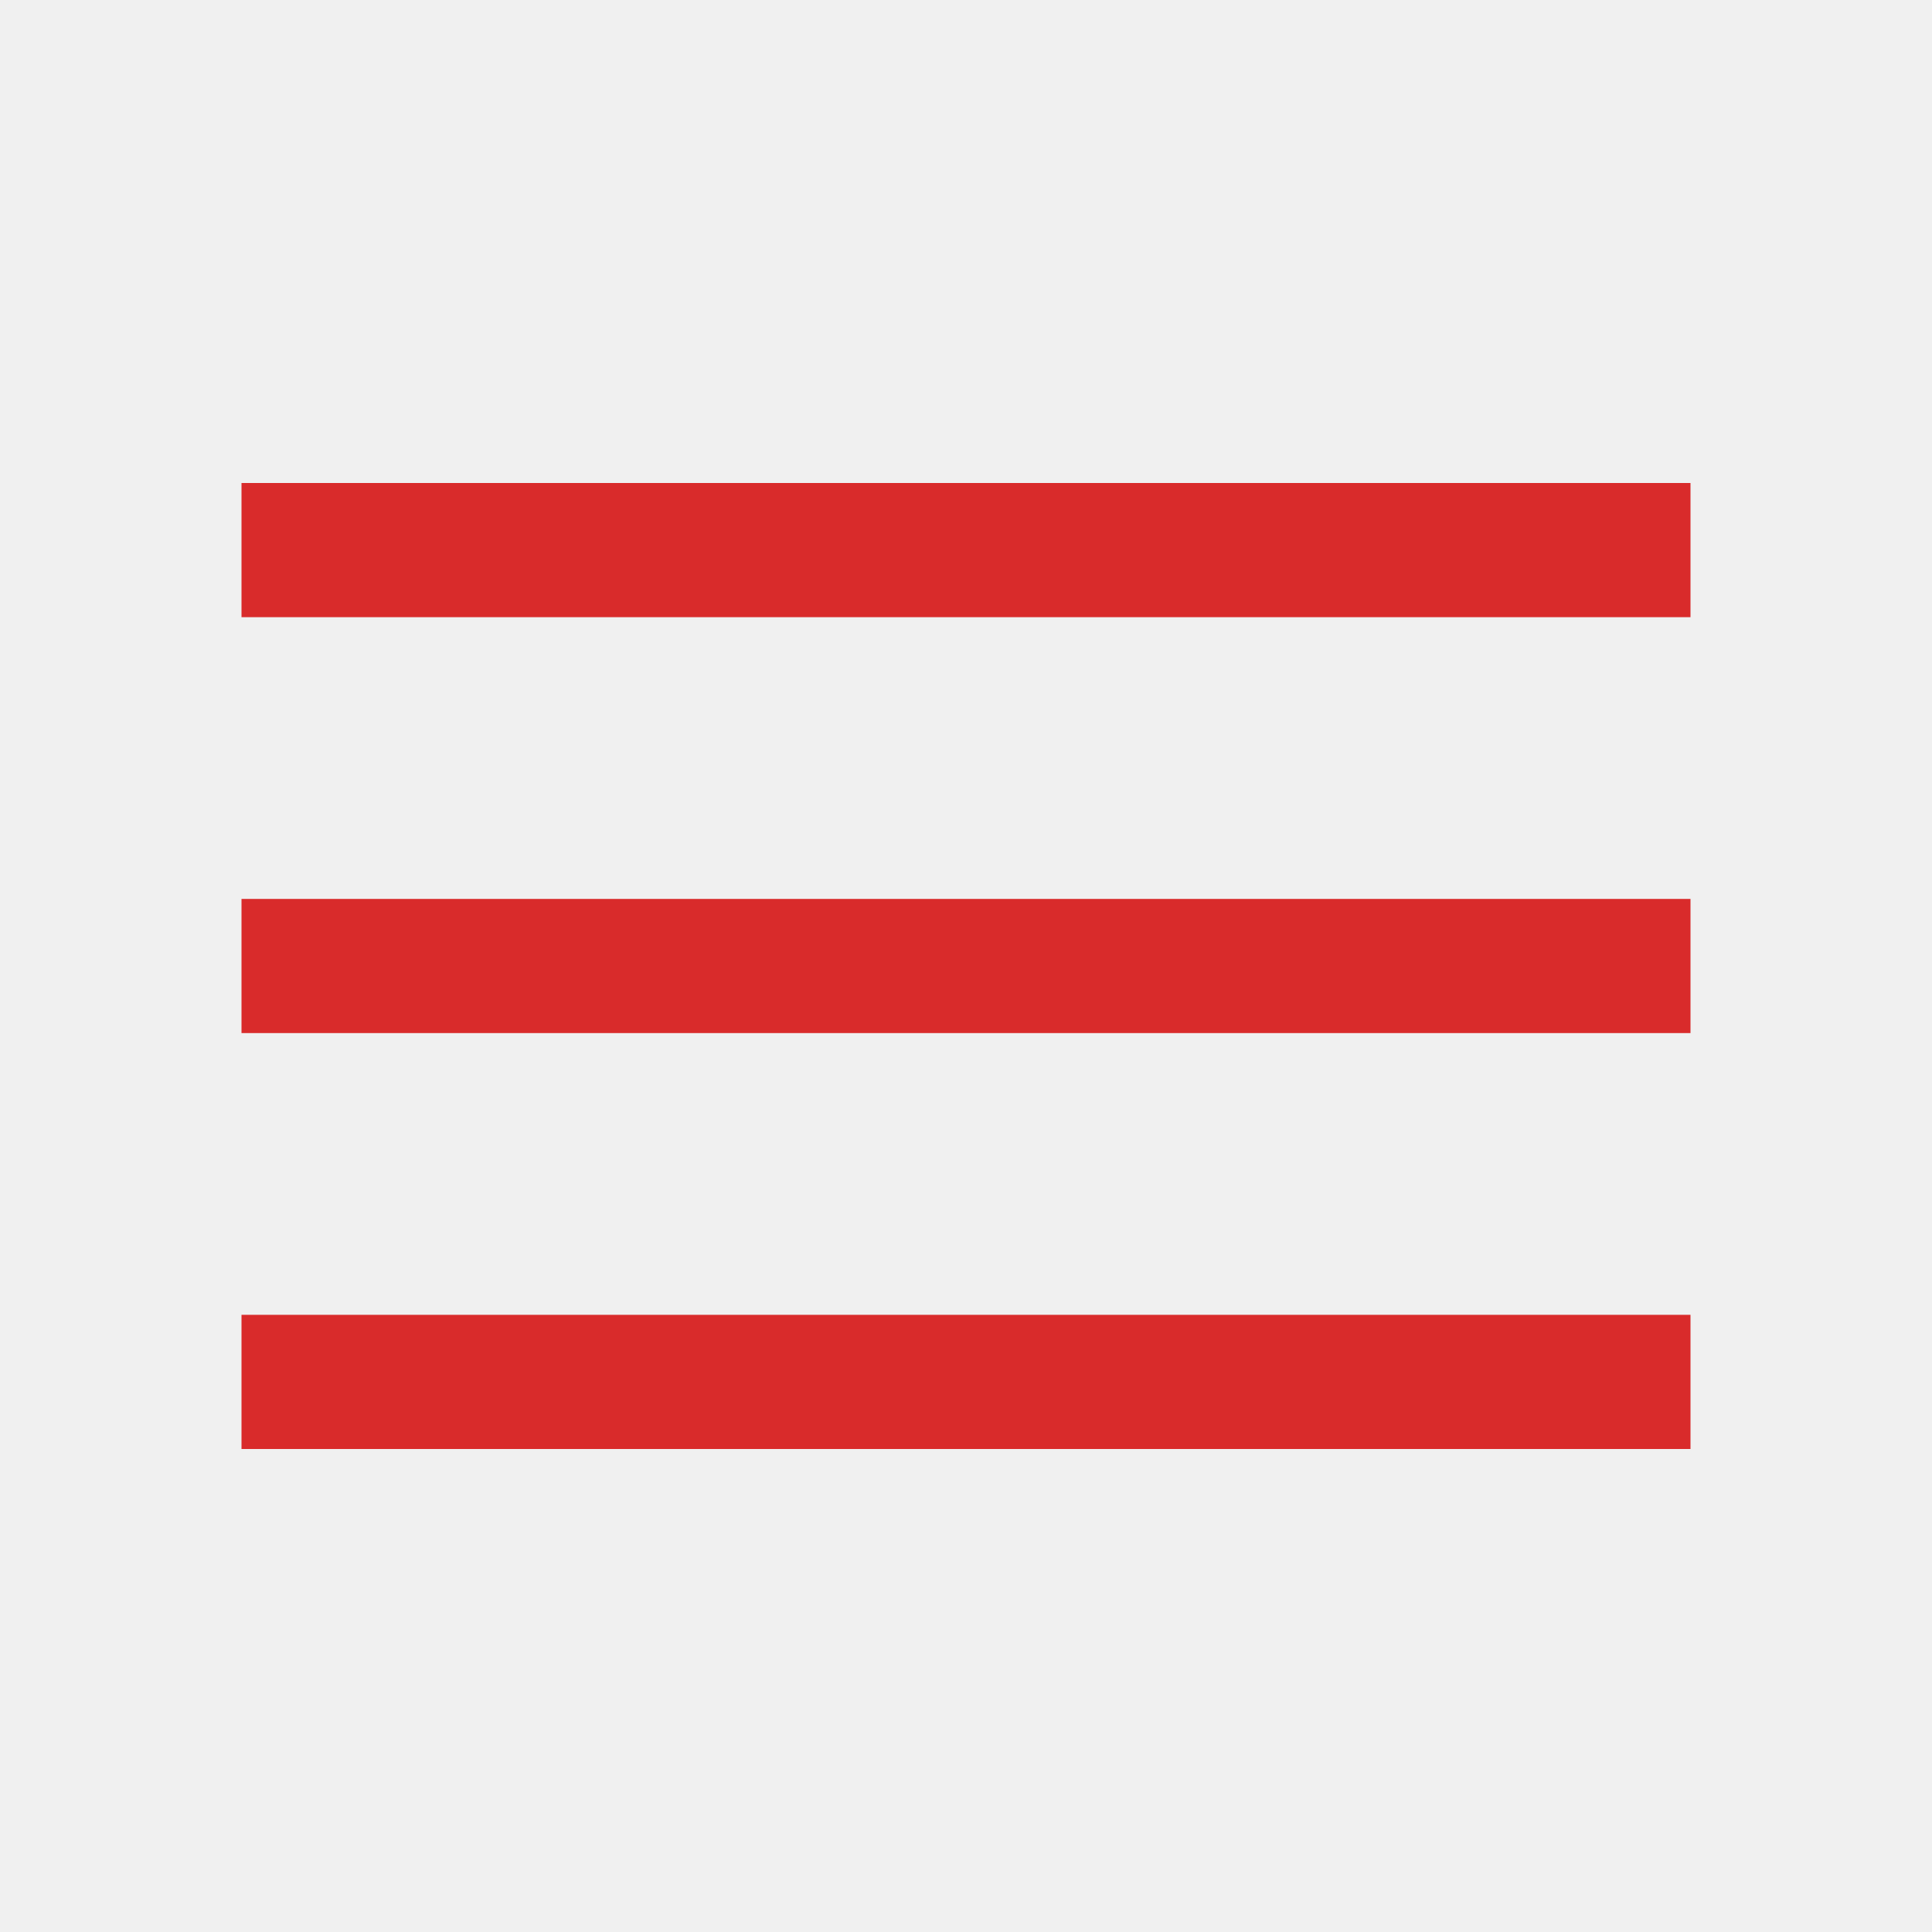
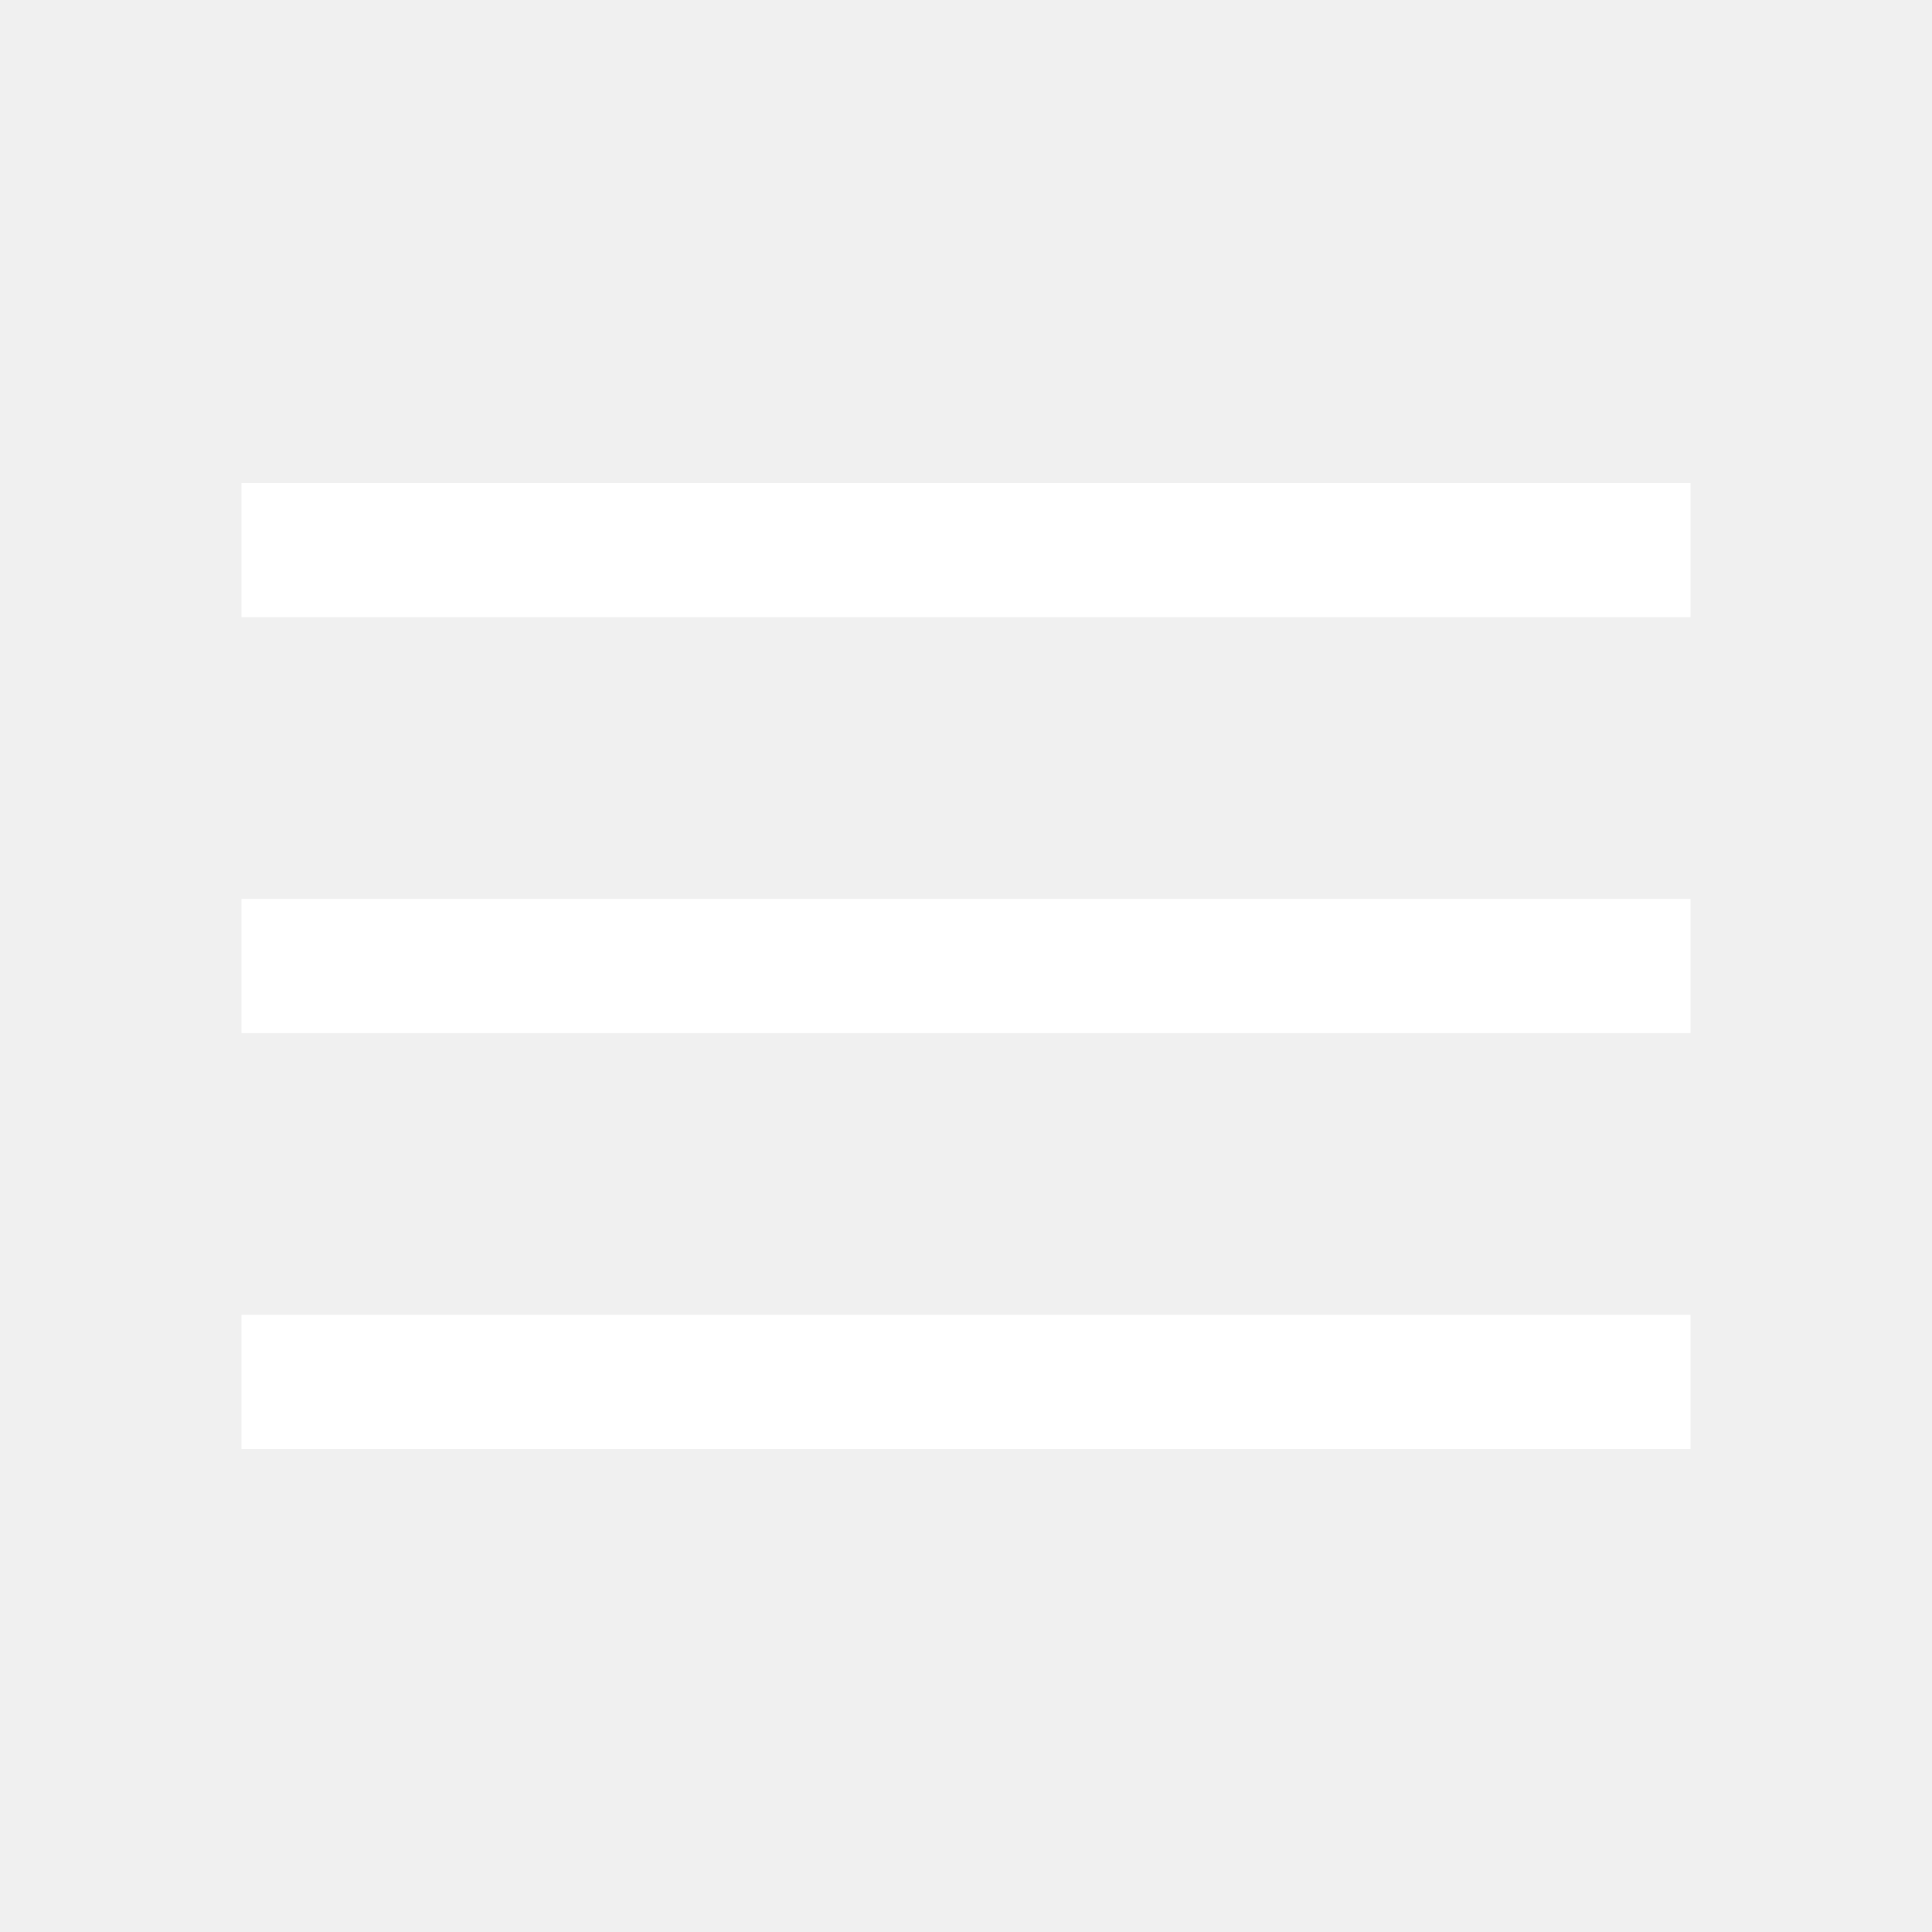
- <svg xmlns="http://www.w3.org/2000/svg" height="40px" viewBox="0 -960 960 960" width="40px" fill="#d92b2b">
+ <svg xmlns="http://www.w3.org/2000/svg" height="40px" viewBox="0 -960 960 960" width="40px" fill="#fff">
  <path d="M120-240v-66.67h720V-240H120Zm0-206.67v-66.66h720v66.66H120Zm0-206.66V-720h720v66.67H120Z" />
</svg>
